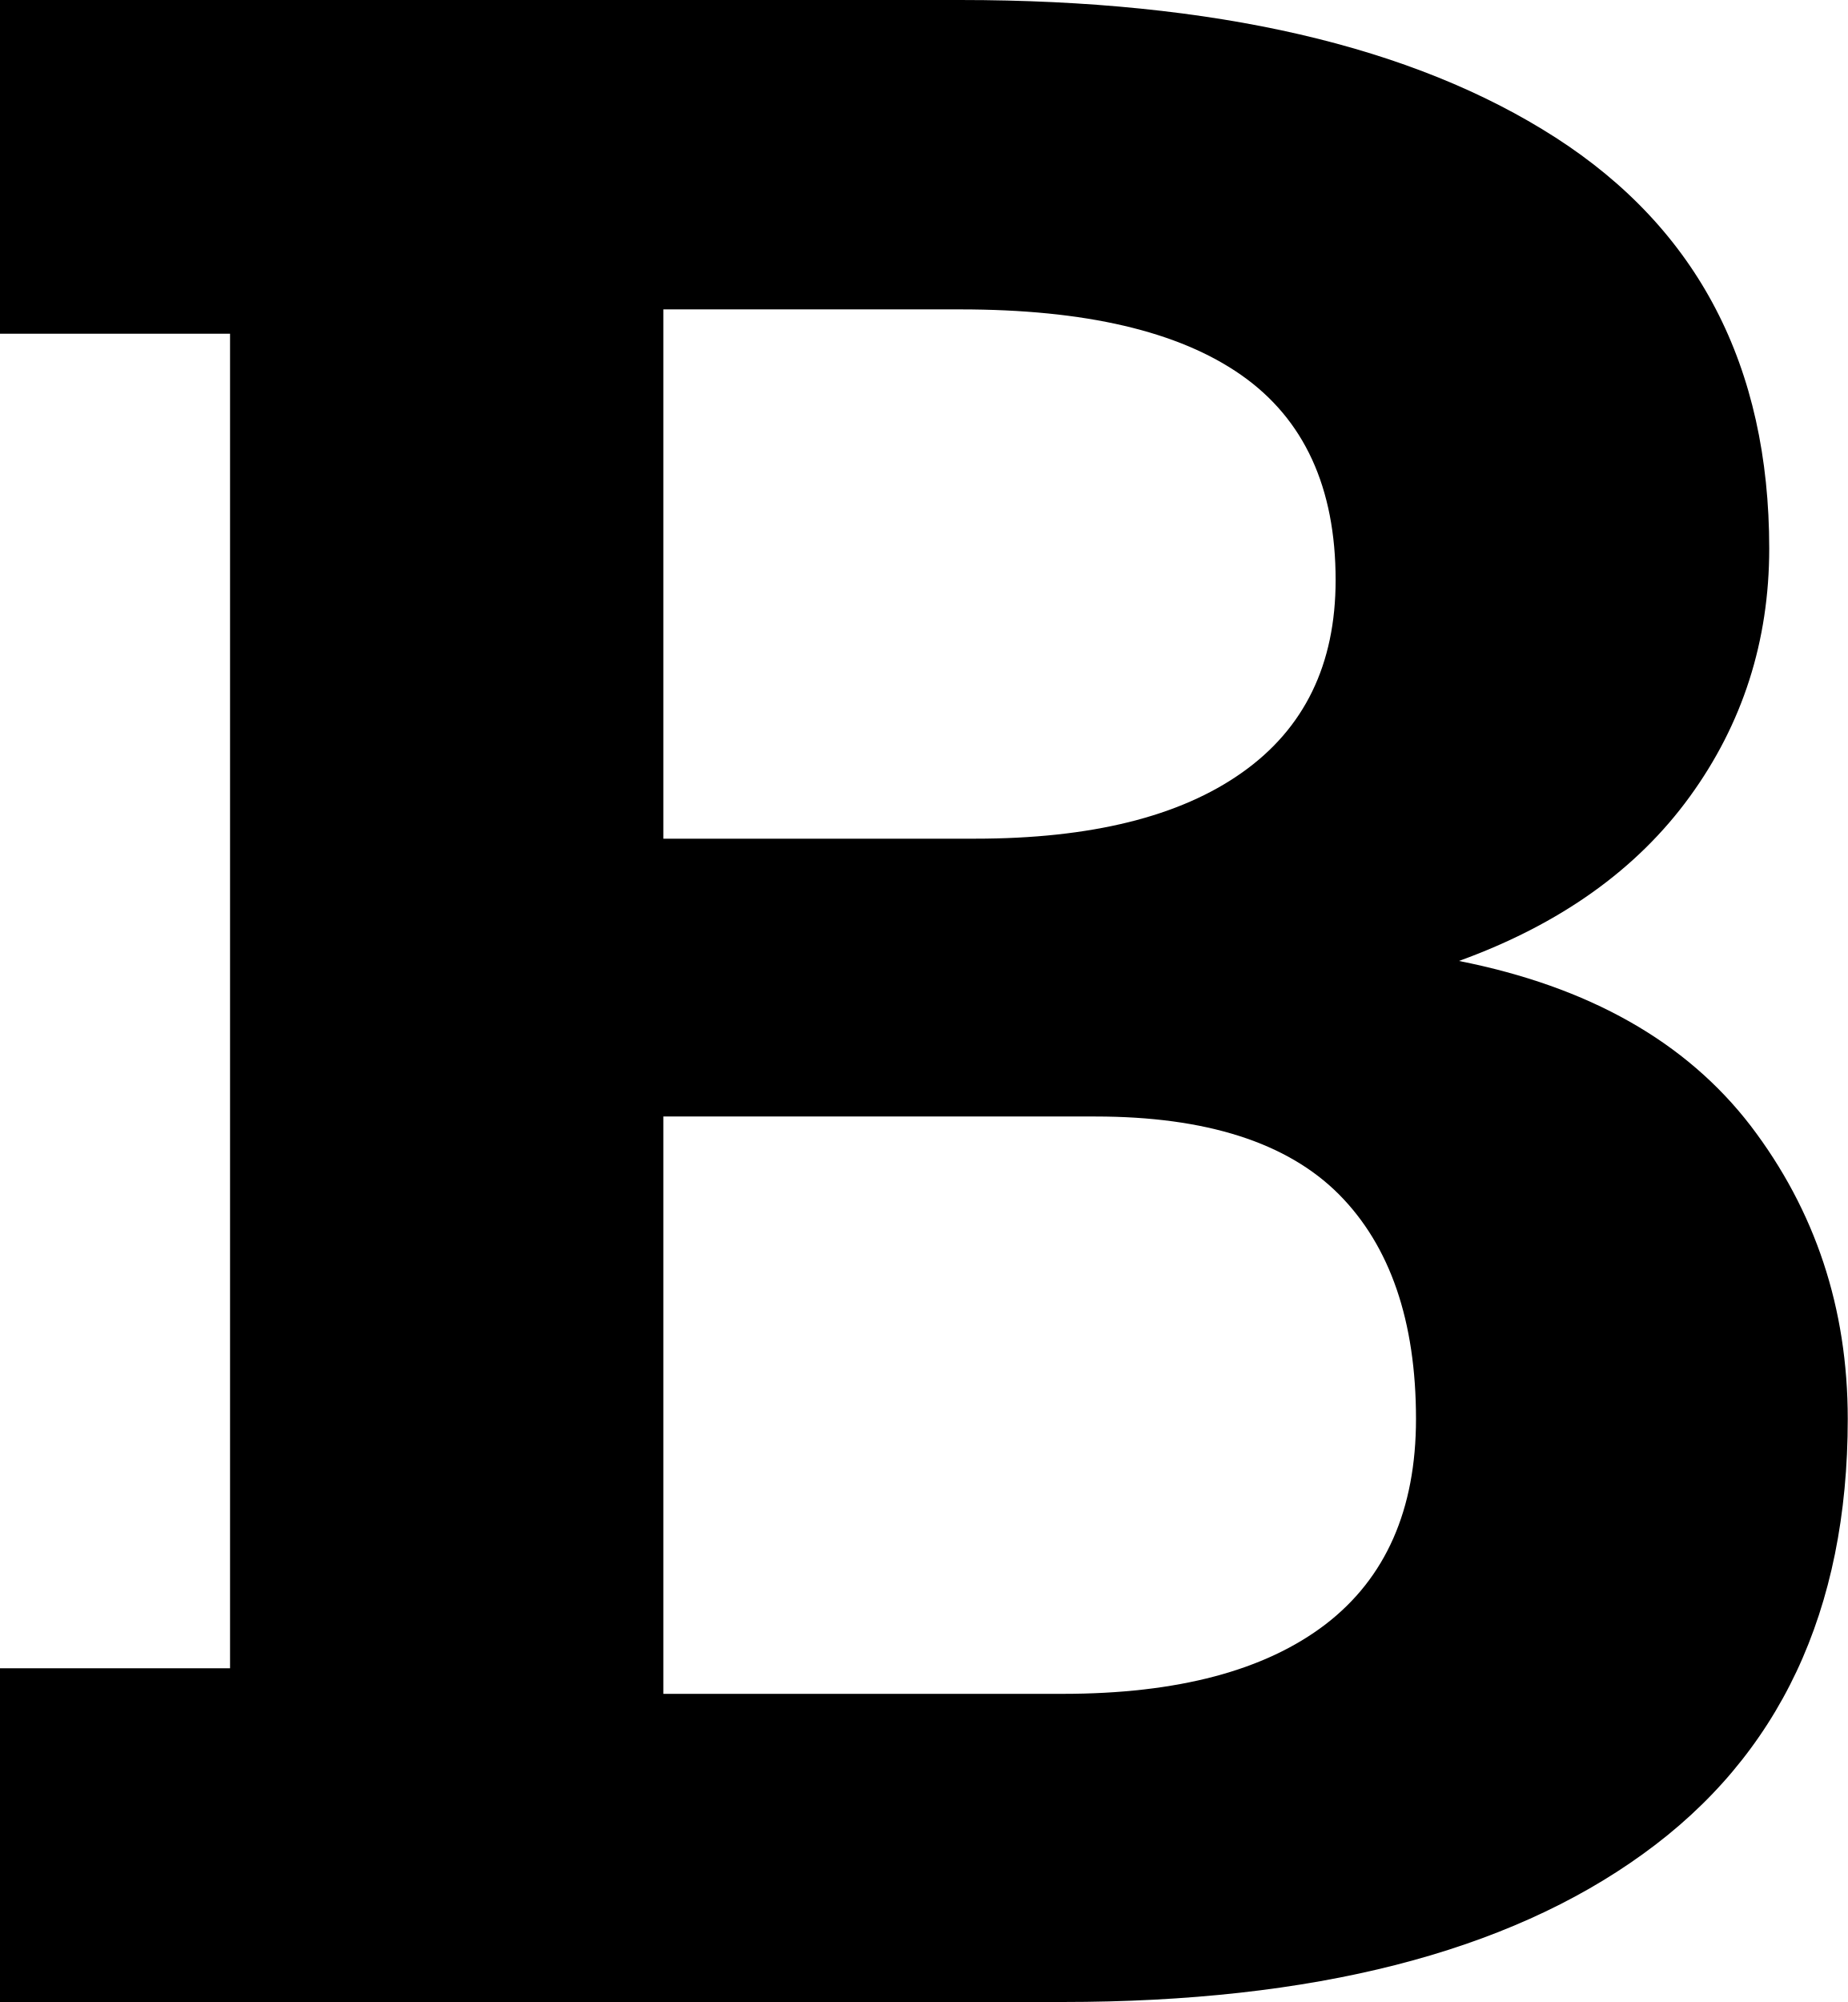
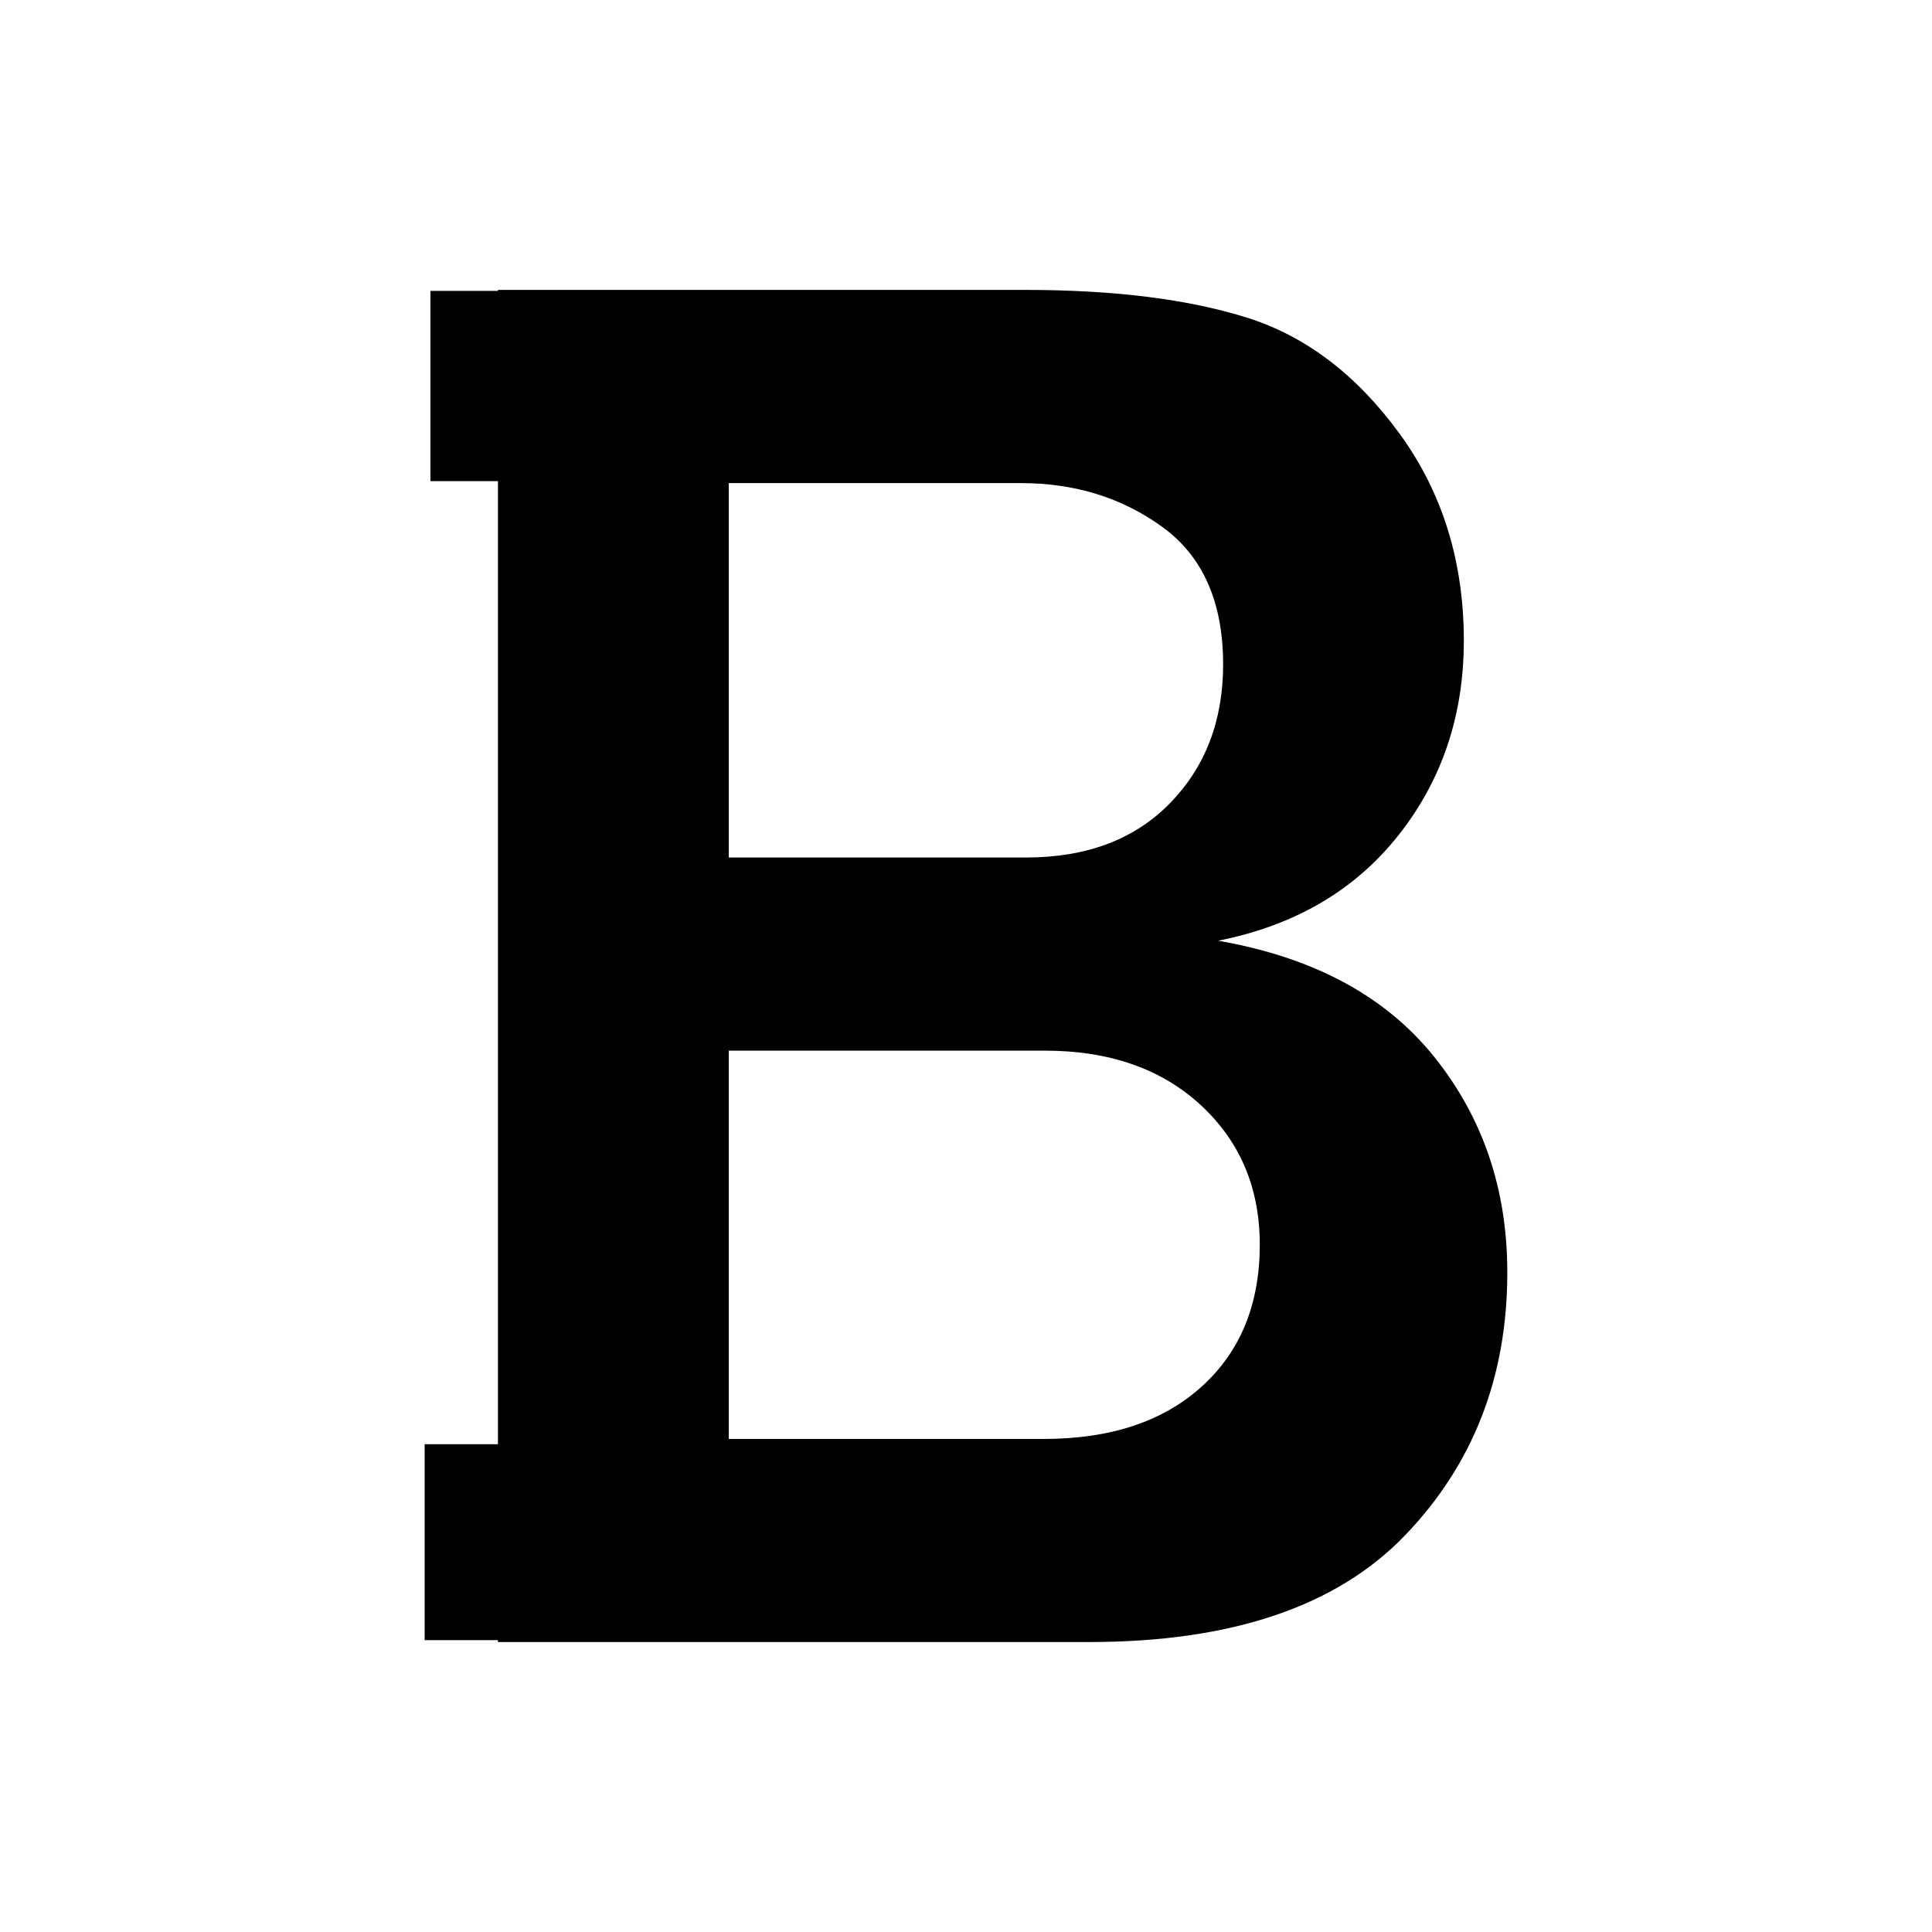
- <svg xmlns="http://www.w3.org/2000/svg" width="12px" height="13px" viewBox="0 0 12 13" version="1.1">
-   <defs />
-   <g id="Page-1" stroke="none" stroke-width="1" fill="none" fill-rule="evenodd">
-     <g id="bold" fill="#000000">
-       <g id="Page-1">
-         <g>
-           <g id="bold">
-             <g id="Calque_1">
-               <path d="M6.236,0 C7.888,0 9.176,0.298 10.102,0.893 C11.027,1.488 11.49,2.378 11.49,3.562 C11.49,4.163 11.317,4.701 10.974,5.173 C10.631,5.646 10.13,6.003 9.475,6.24 C10.318,6.407 10.949,6.763 11.37,7.311 C11.789,7.861 12,8.494 12,9.214 C12,10.459 11.556,11.401 10.67,12.039 C9.784,12.68 8.526,13 6.901,13 L0,13 L0,10.833 L1.494,10.833 L1.494,2.167 L0,2.167 L0,0 L1.494,0 L6.236,0 L6.236,0 L6.236,0 Z M4.308,5.446 L6.332,5.446 C7.084,5.446 7.662,5.303 8.066,5.017 C8.471,4.731 8.674,4.315 8.674,3.767 C8.674,3.166 8.47,2.722 8.062,2.436 C7.654,2.15 7.046,2.009 6.236,2.009 L4.308,2.009 L4.308,5.446 L4.308,5.446 L4.308,5.446 Z M4.308,7.25 L4.308,10.999 L6.901,10.999 C7.648,10.999 8.215,10.848 8.608,10.548 C8.999,10.248 9.196,9.803 9.196,9.214 C9.196,8.578 9.028,8.09 8.695,7.755 C8.36,7.419 7.832,7.25 7.114,7.25 L4.308,7.25 L4.308,7.25 L4.308,7.25 Z" id="Shape" />
-             </g>
-           </g>
-         </g>
-       </g>
-     </g>
-   </g>
+ <svg xmlns="http://www.w3.org/2000/svg" version="1.1" id="图层_1" x="0px" y="0px" width="28.35px" height="28.35px" viewBox="0 0 28.35 28.35" enable-background="new 0 0 28.35 28.35" xml:space="preserve">
+   <path d="M21.043,15.505c-0.717-0.892-1.773-1.458-3.168-1.701c1.124-0.223,2.006-0.739,2.646-1.548s0.959-1.761,0.959-2.856  c0-1.163-0.315-2.175-0.944-3.038c-0.63-0.863-1.376-1.43-2.239-1.701c-0.862-0.271-1.948-0.407-3.256-0.407H7.307v0.014H6.316V7.06  h0.991v14.132H6.231v2.875h1.076v0.028h8.678c2.083,0,3.626-0.521,4.629-1.562s1.504-2.328,1.504-3.859  C22.119,17.453,21.76,16.397,21.043,15.505z M17.061,7.736c0.591,0.431,0.887,1.102,0.887,2.013c0,0.824-0.259,1.502-0.778,2.035  c-0.519,0.533-1.224,0.799-2.115,0.799h-4.361V7.089h4.288C15.776,7.089,16.469,7.305,17.061,7.736z M17.635,20.345  c-0.567,0.514-1.34,0.77-2.318,0.77h-4.623v-5.698h4.637c0.95,0,1.713,0.267,2.29,0.8c0.576,0.533,0.865,1.216,0.865,2.049  C18.485,19.139,18.202,19.832,17.635,20.345z" />
</svg>
